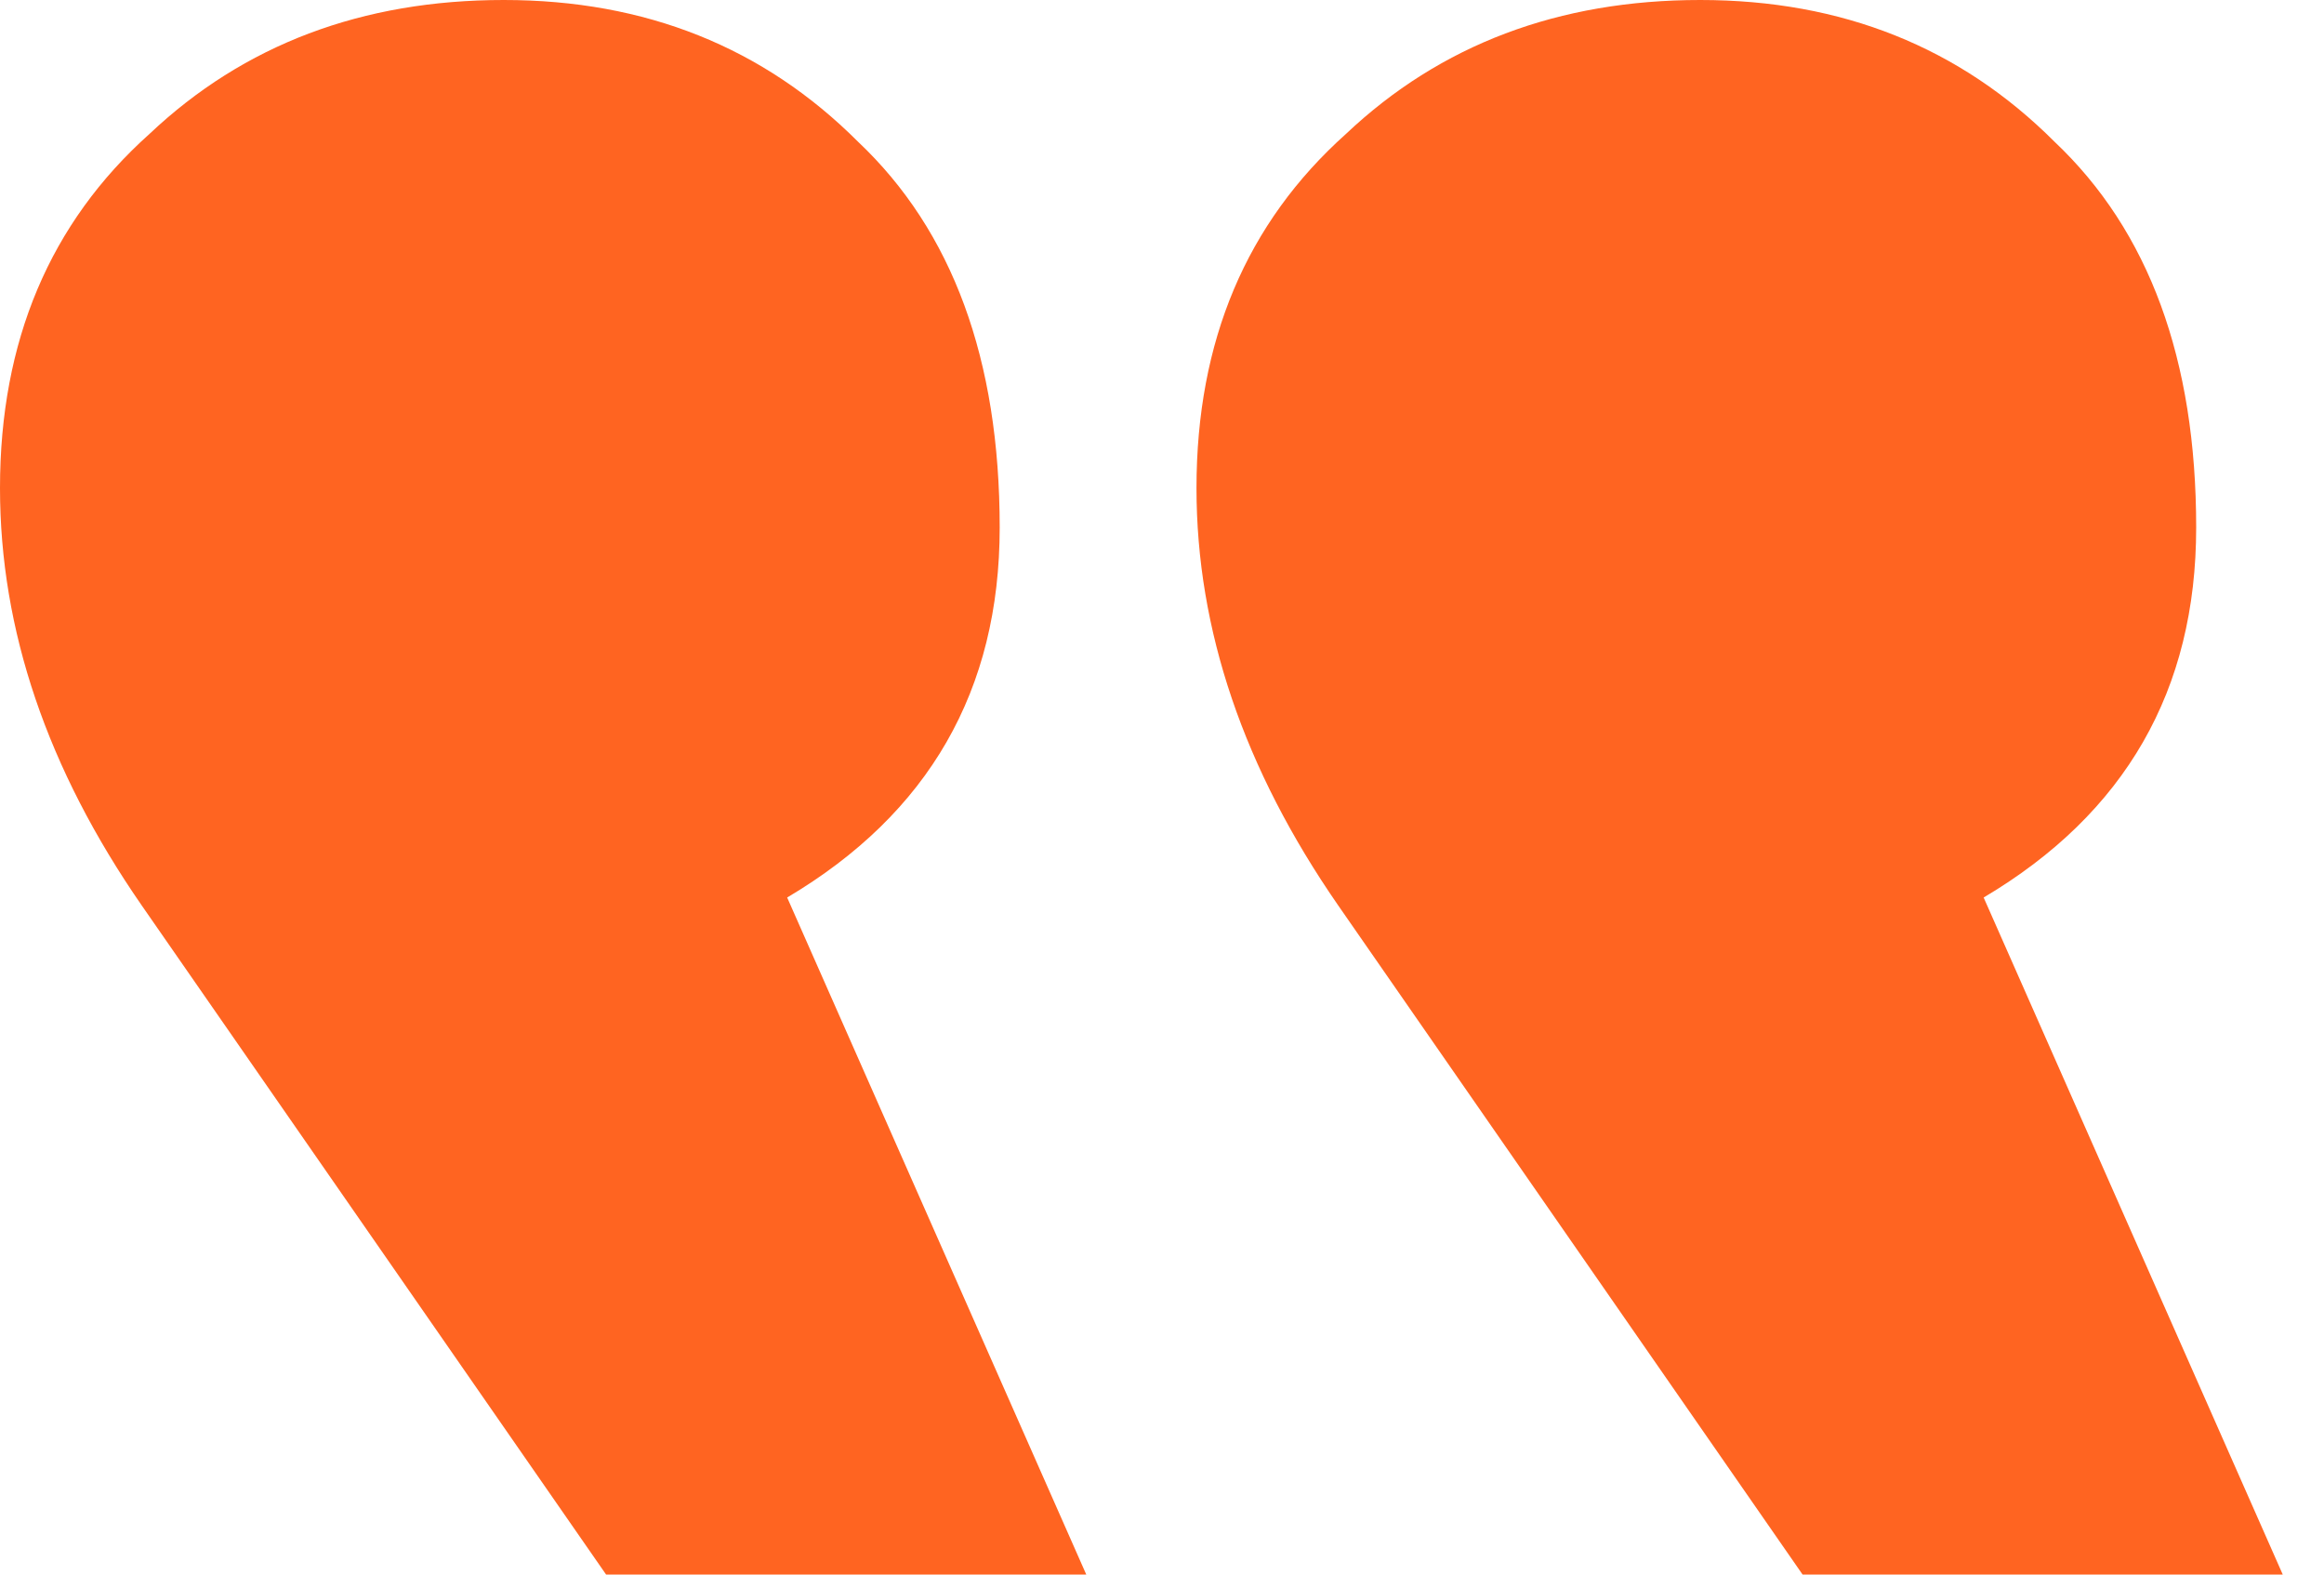
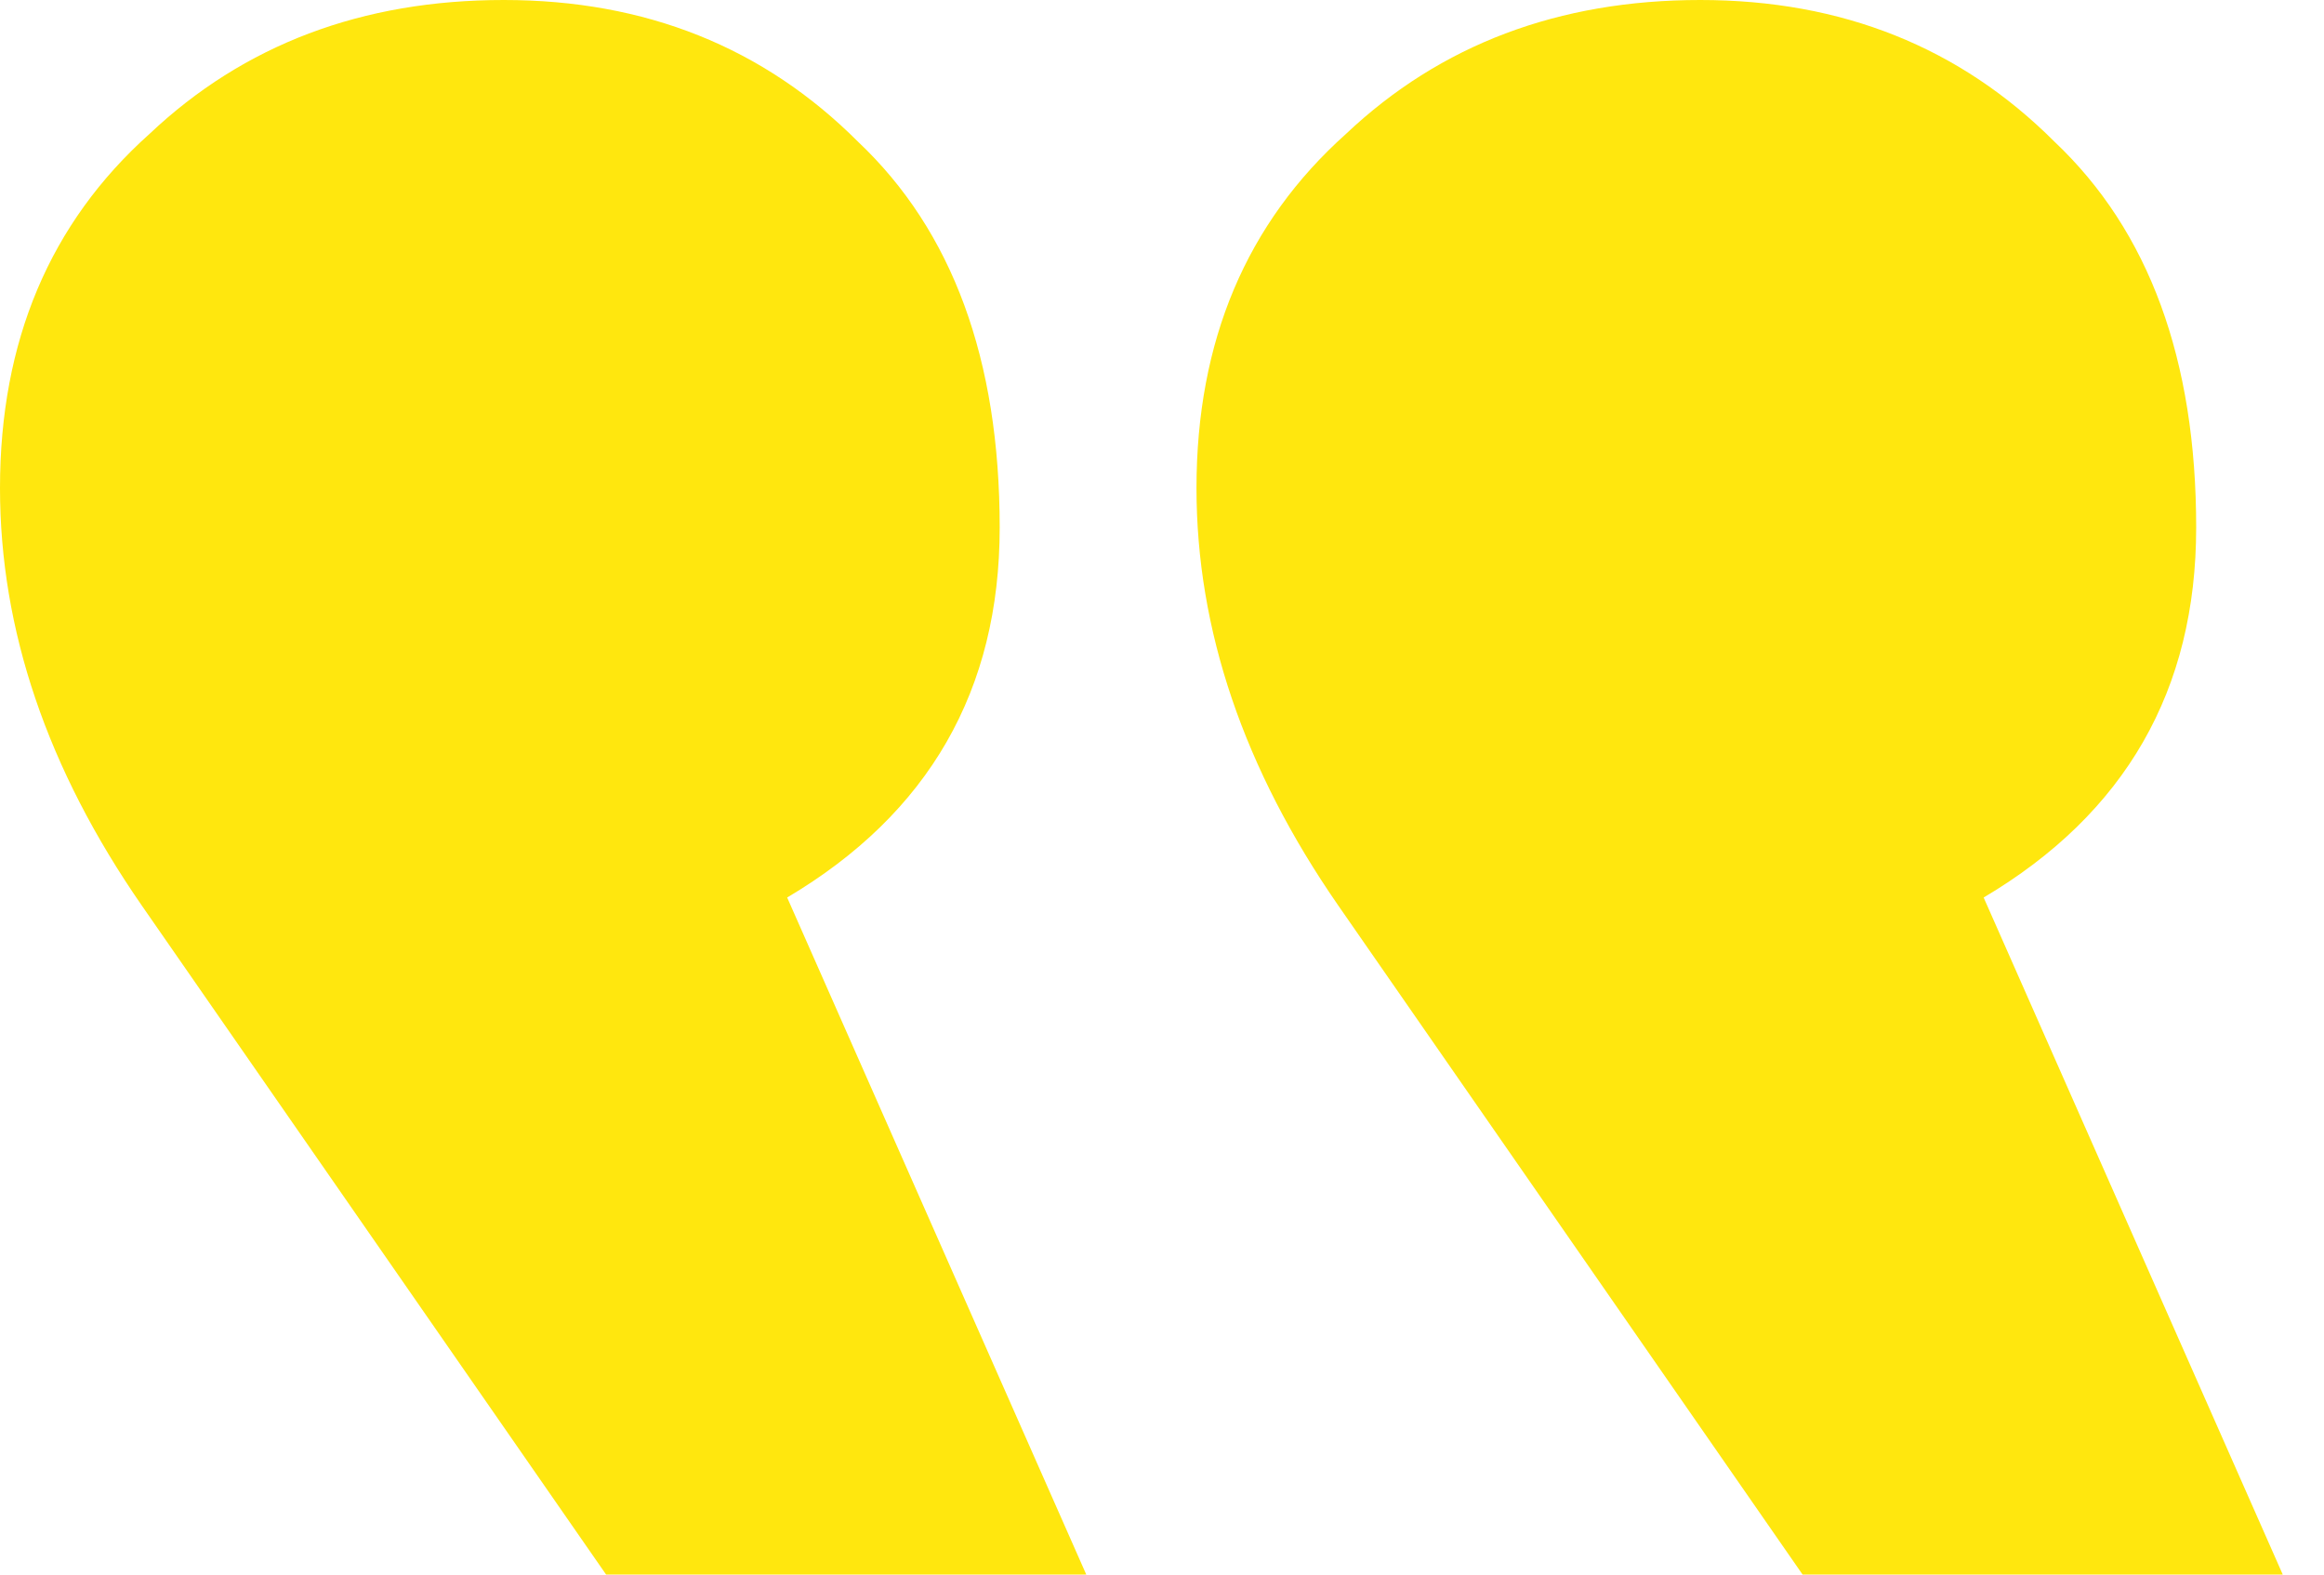
<svg xmlns="http://www.w3.org/2000/svg" width="31" height="21" viewBox="0 0 31 21" fill="none">
-   <path d="M26.46 11.97C28.35 10.85 29.295 9.205 29.295 7.035C29.295 4.795 28.665 3.08 27.405 1.89C26.145 0.63 24.57 0 22.68 0C20.79 0 19.215 0.595 17.955 1.785C16.625 2.975 15.96 4.55 15.96 6.51C15.96 8.4 16.59 10.255 17.85 12.075L24.045 21H30.45L26.46 11.97ZM10.5 11.97C12.39 10.85 13.335 9.205 13.335 7.035C13.335 4.795 12.705 3.08 11.445 1.89C10.185 0.63 8.61 0 6.72 0C4.83 0 3.255 0.595 1.995 1.785C0.665 2.975 0 4.55 0 6.51C0 8.4 0.63 10.255 1.89 12.075L8.085 21H14.49L10.5 11.97Z" fill="#FF6421" />
+   <path d="M26.46 11.97C28.35 10.85 29.295 9.205 29.295 7.035C29.295 4.795 28.665 3.08 27.405 1.89C26.145 0.63 24.57 0 22.68 0C20.79 0 19.215 0.595 17.955 1.785C16.625 2.975 15.96 4.55 15.96 6.51C15.96 8.4 16.59 10.255 17.85 12.075L24.045 21H30.45L26.46 11.97ZM10.5 11.97C12.39 10.85 13.335 9.205 13.335 7.035C13.335 4.795 12.705 3.08 11.445 1.89C10.185 0.63 8.61 0 6.72 0C4.83 0 3.255 0.595 1.995 1.785C0.665 2.975 0 4.55 0 6.51C0 8.4 0.63 10.255 1.89 12.075L8.085 21H14.49L10.5 11.97Z" fill="#FFE70E" />
</svg>
